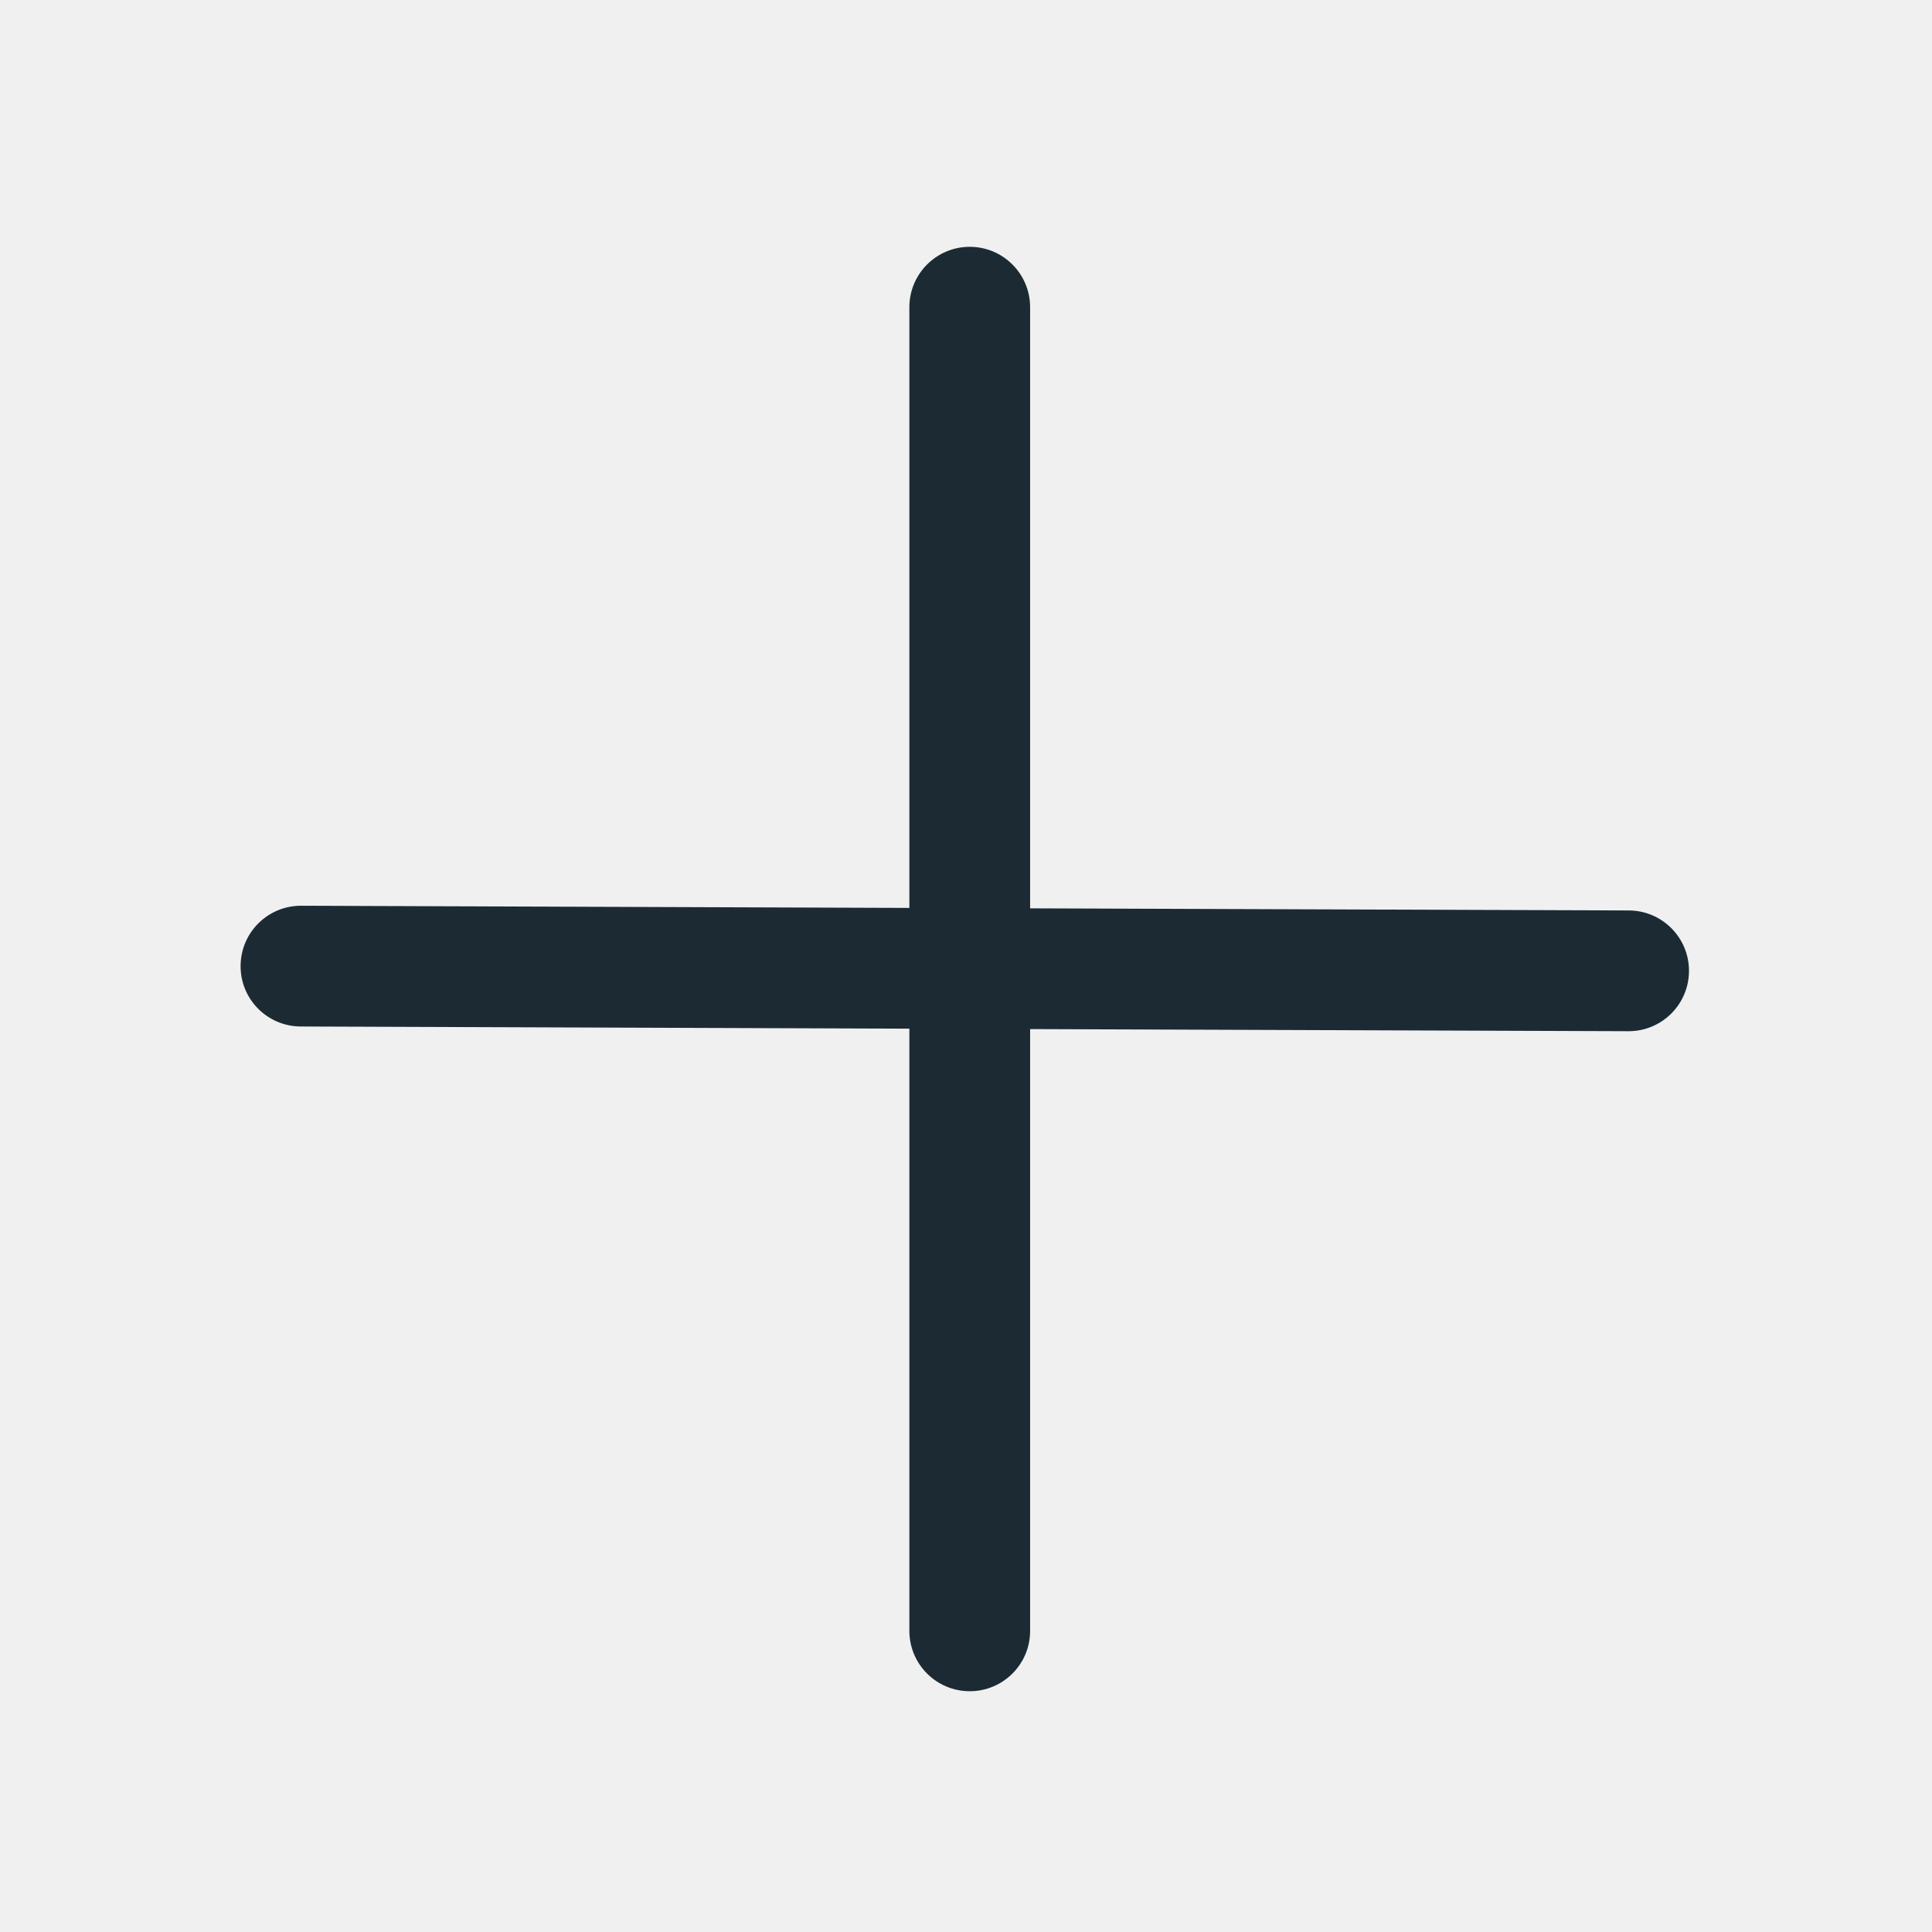
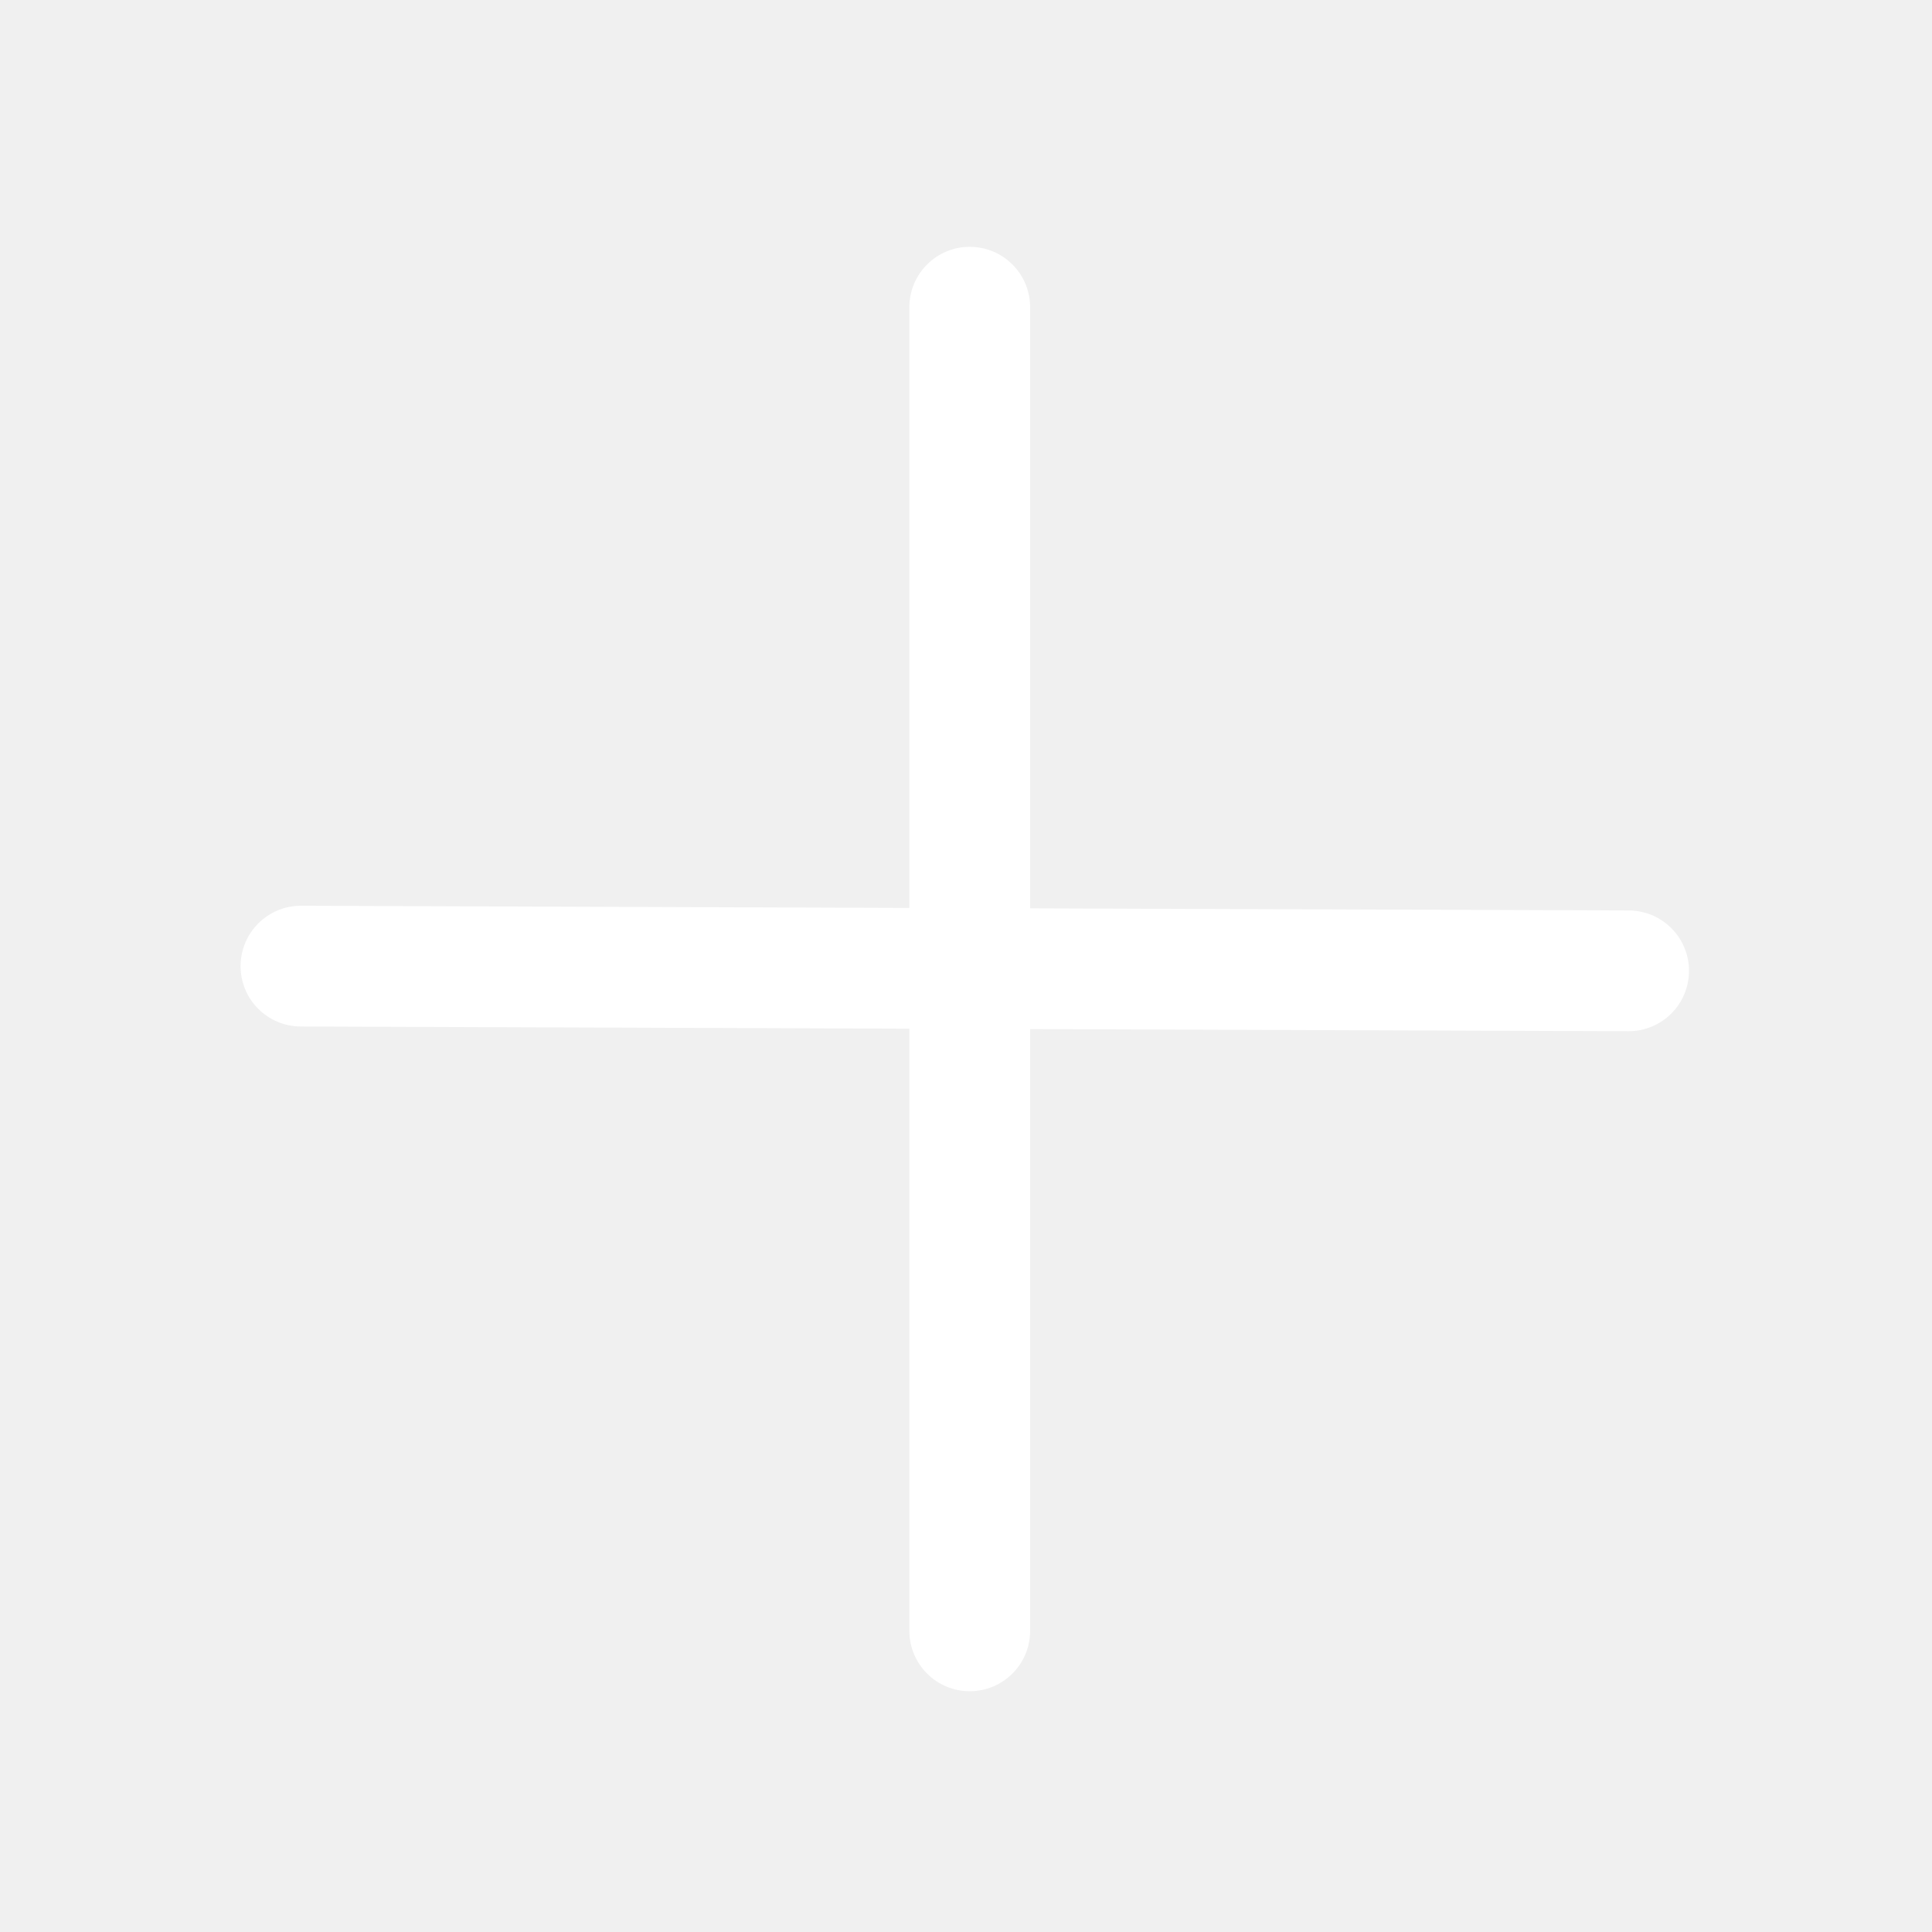
<svg xmlns="http://www.w3.org/2000/svg" t="1673704905063" class="icon" viewBox="0 0 1024 1024" version="1.1" p-id="8631" width="200" height="200">
-   <path d="M863.328 482.56l-317.344-1.12L545.984 162.816c0-17.664-14.336-32-32-32s-32 14.336-32 32l0 318.4L159.616 480.064c-0.032 0-0.064 0-0.096 0-17.632 0-31.936 14.24-32 31.904C127.424 529.632 141.728 544 159.392 544.064l322.592 1.152 0 319.168c0 17.696 14.336 32 32 32s32-14.304 32-32l0-318.944 317.088 1.12c0.064 0 0.096 0 0.128 0 17.632 0 31.936-14.24 32-31.904C895.264 496.992 880.96 482.624 863.328 482.56z" fill="#1c2b33" p-id="8632" />
+   <path d="M863.328 482.56l-317.344-1.12L545.984 162.816c0-17.664-14.336-32-32-32s-32 14.336-32 32l0 318.4L159.616 480.064c-0.032 0-0.064 0-0.096 0-17.632 0-31.936 14.24-32 31.904C127.424 529.632 141.728 544 159.392 544.064l322.592 1.152 0 319.168c0 17.696 14.336 32 32 32s32-14.304 32-32l0-318.944 317.088 1.12c0.064 0 0.096 0 0.128 0 17.632 0 31.936-14.24 32-31.904C895.264 496.992 880.96 482.624 863.328 482.56z" fill="#fff" p-id="8632" />
</svg>
